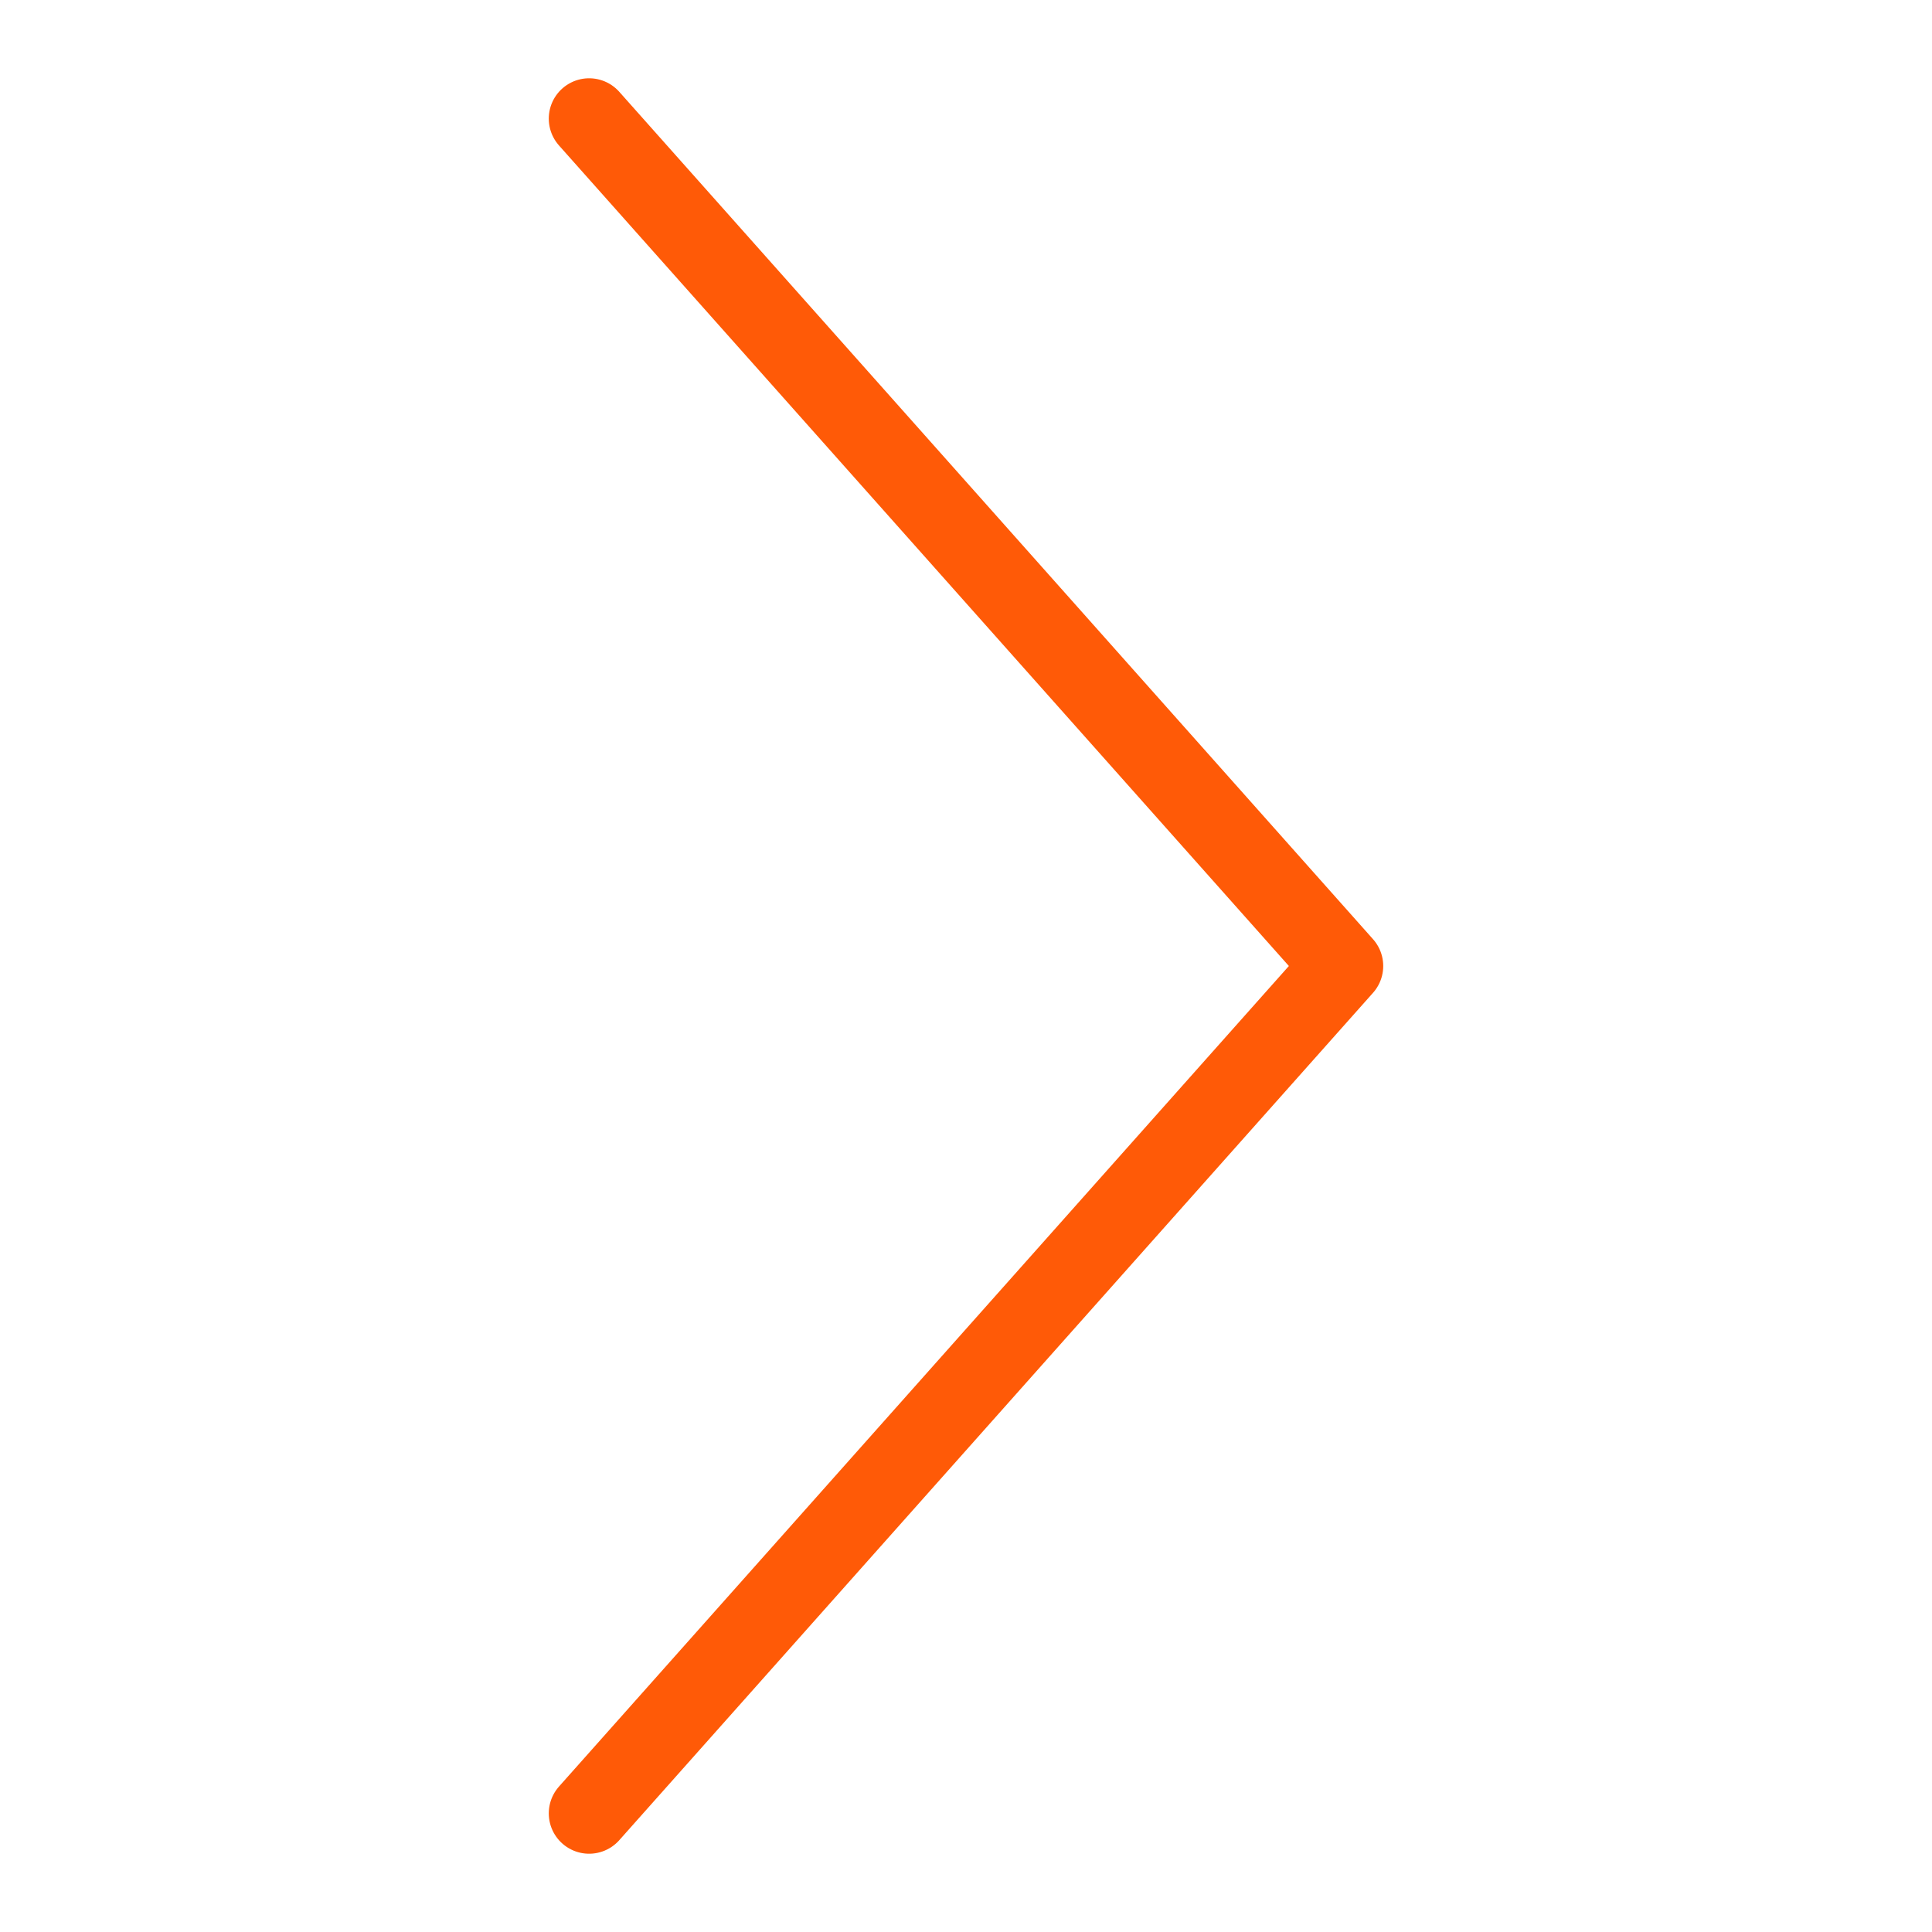
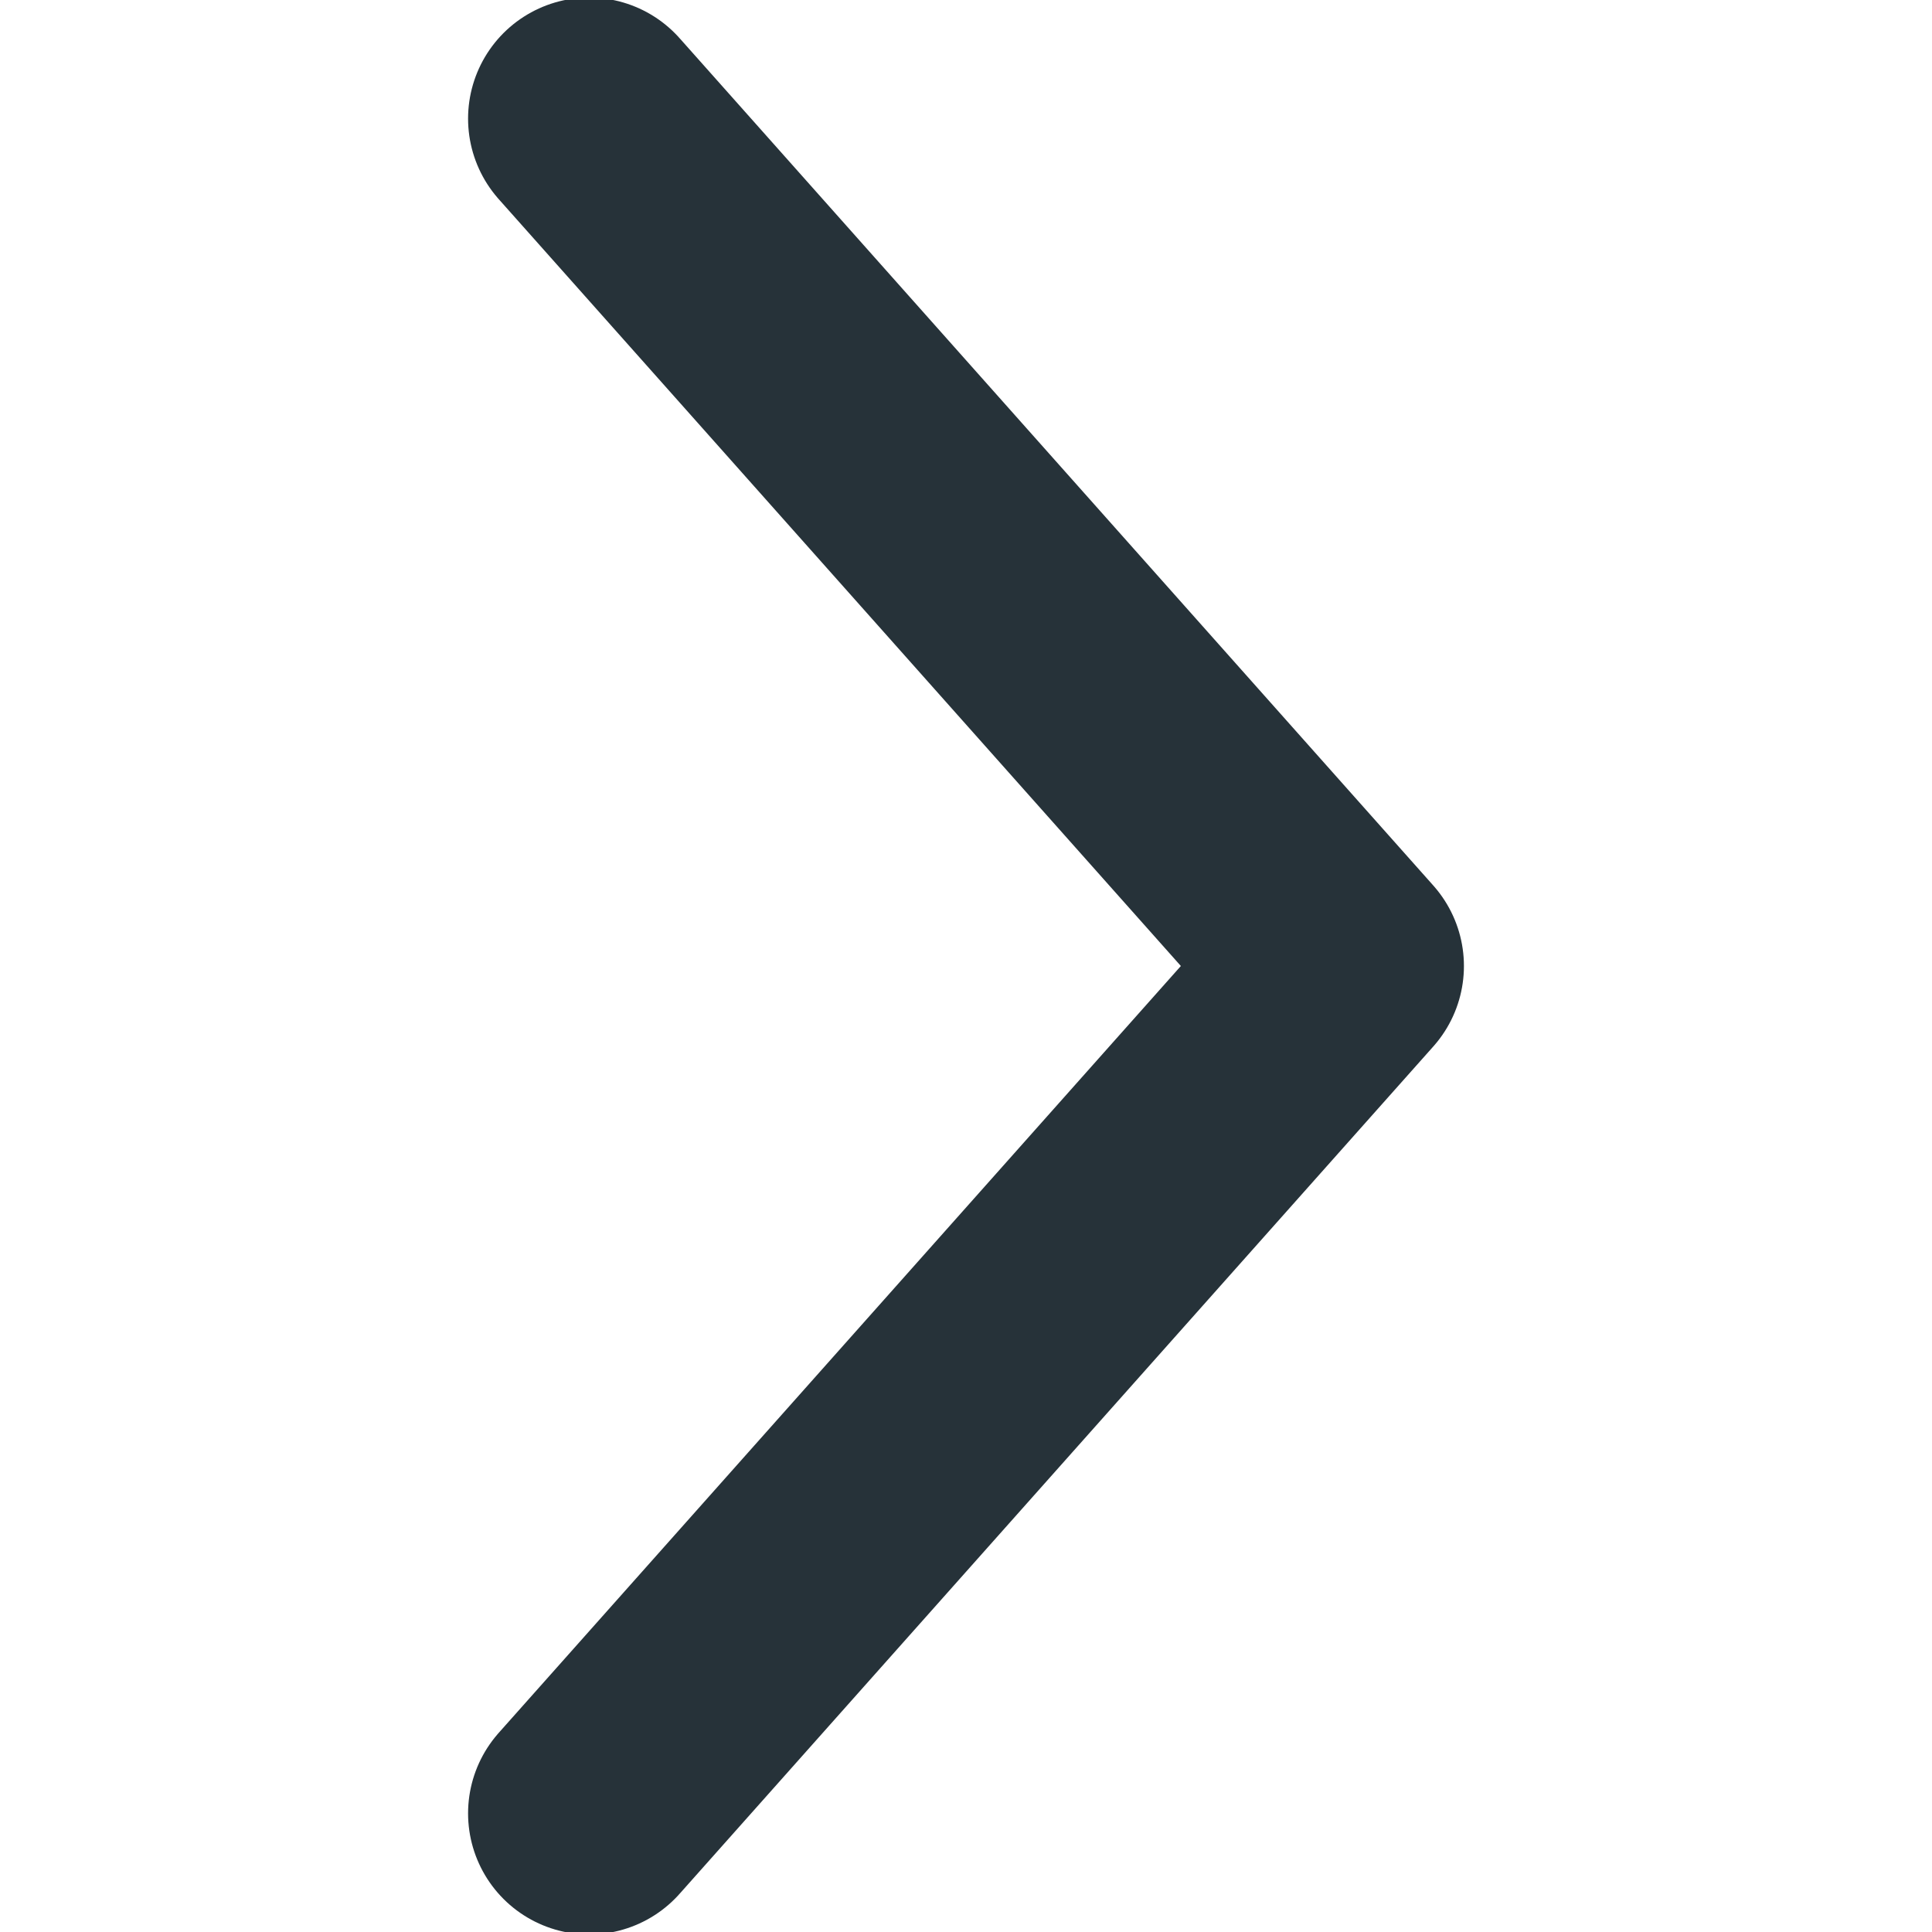
<svg xmlns="http://www.w3.org/2000/svg" width="23.94" height="23.94" viewBox="0 0 23.94 23.94">
-   <g data-name="Слой 2">
-     <g data-name="Слой 1" fill="none">
-       <path d="M0 0h23.94v23.94H0z" />
-       <path stroke="#ff5a07" stroke-linecap="round" stroke-linejoin="round" d="M7.3 22.47l9.34-10.5L7.3 1.47" />
-     </g>
-   </g>
+   <path fill="none" stroke="#263239" stroke-linecap="round" stroke-width="3" stroke-linejoin="round" d="M7.3 22.47l9.34-10.5L7.3 1.47" />
</svg>
